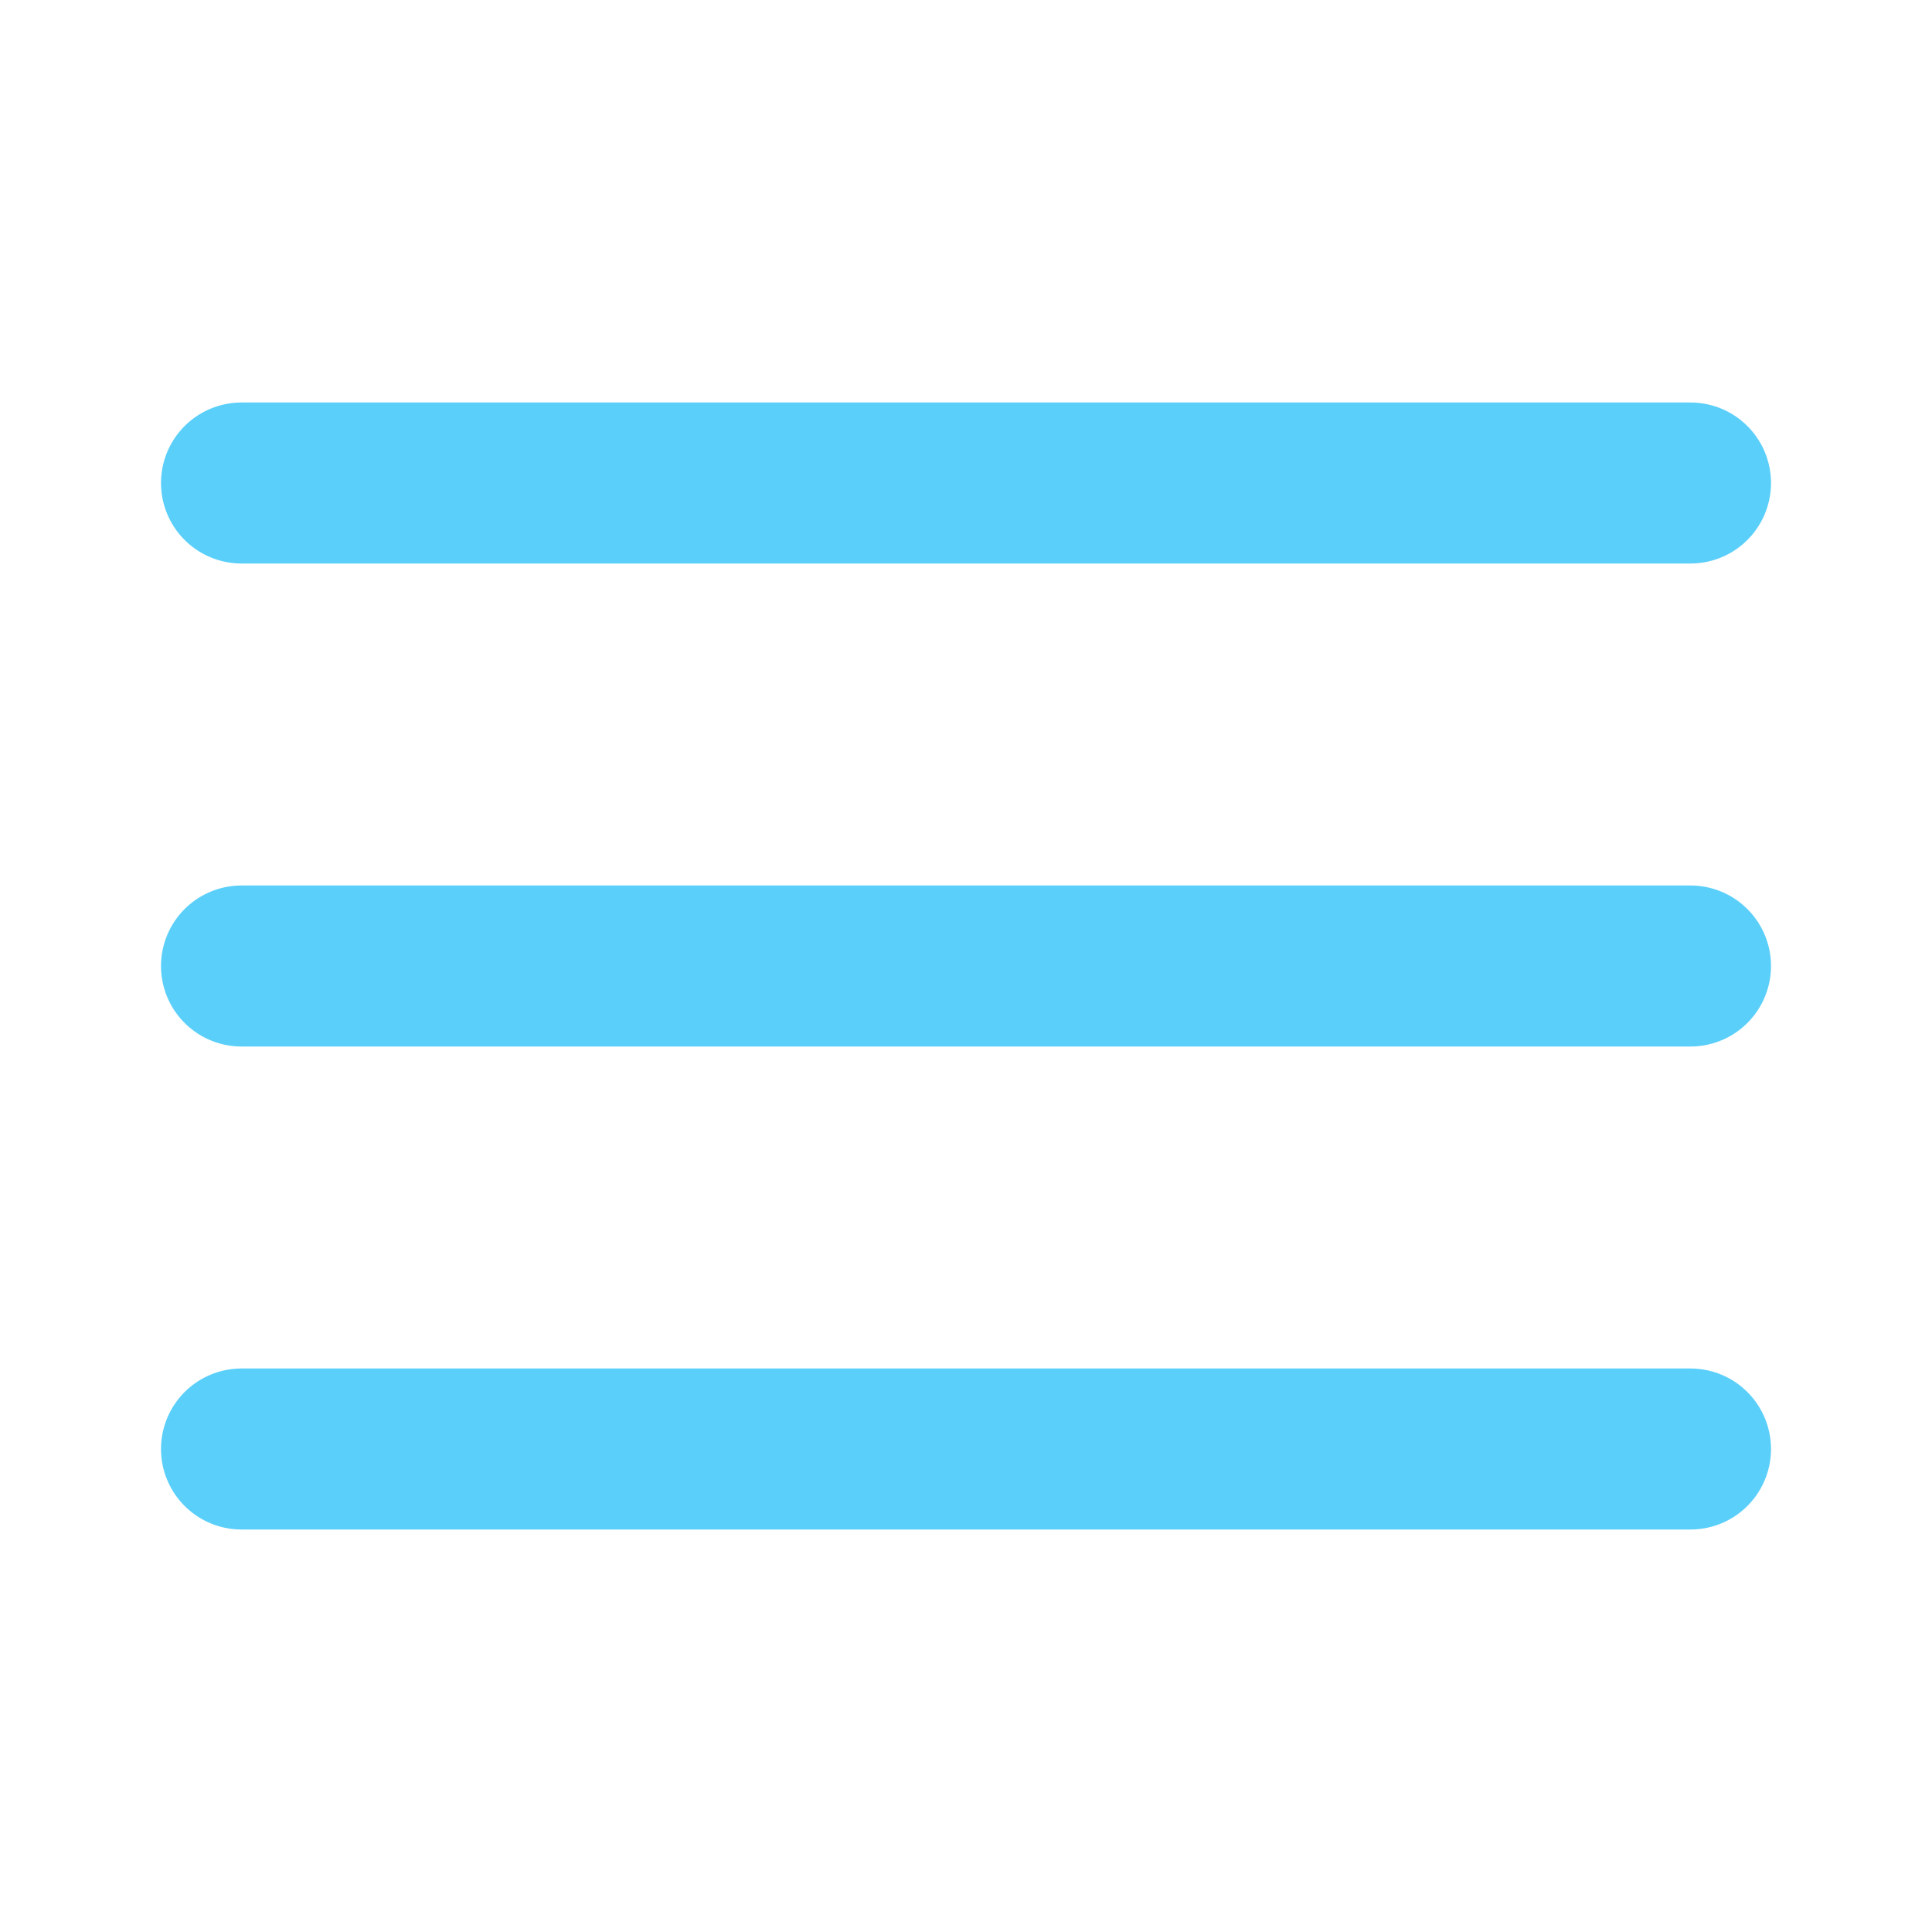
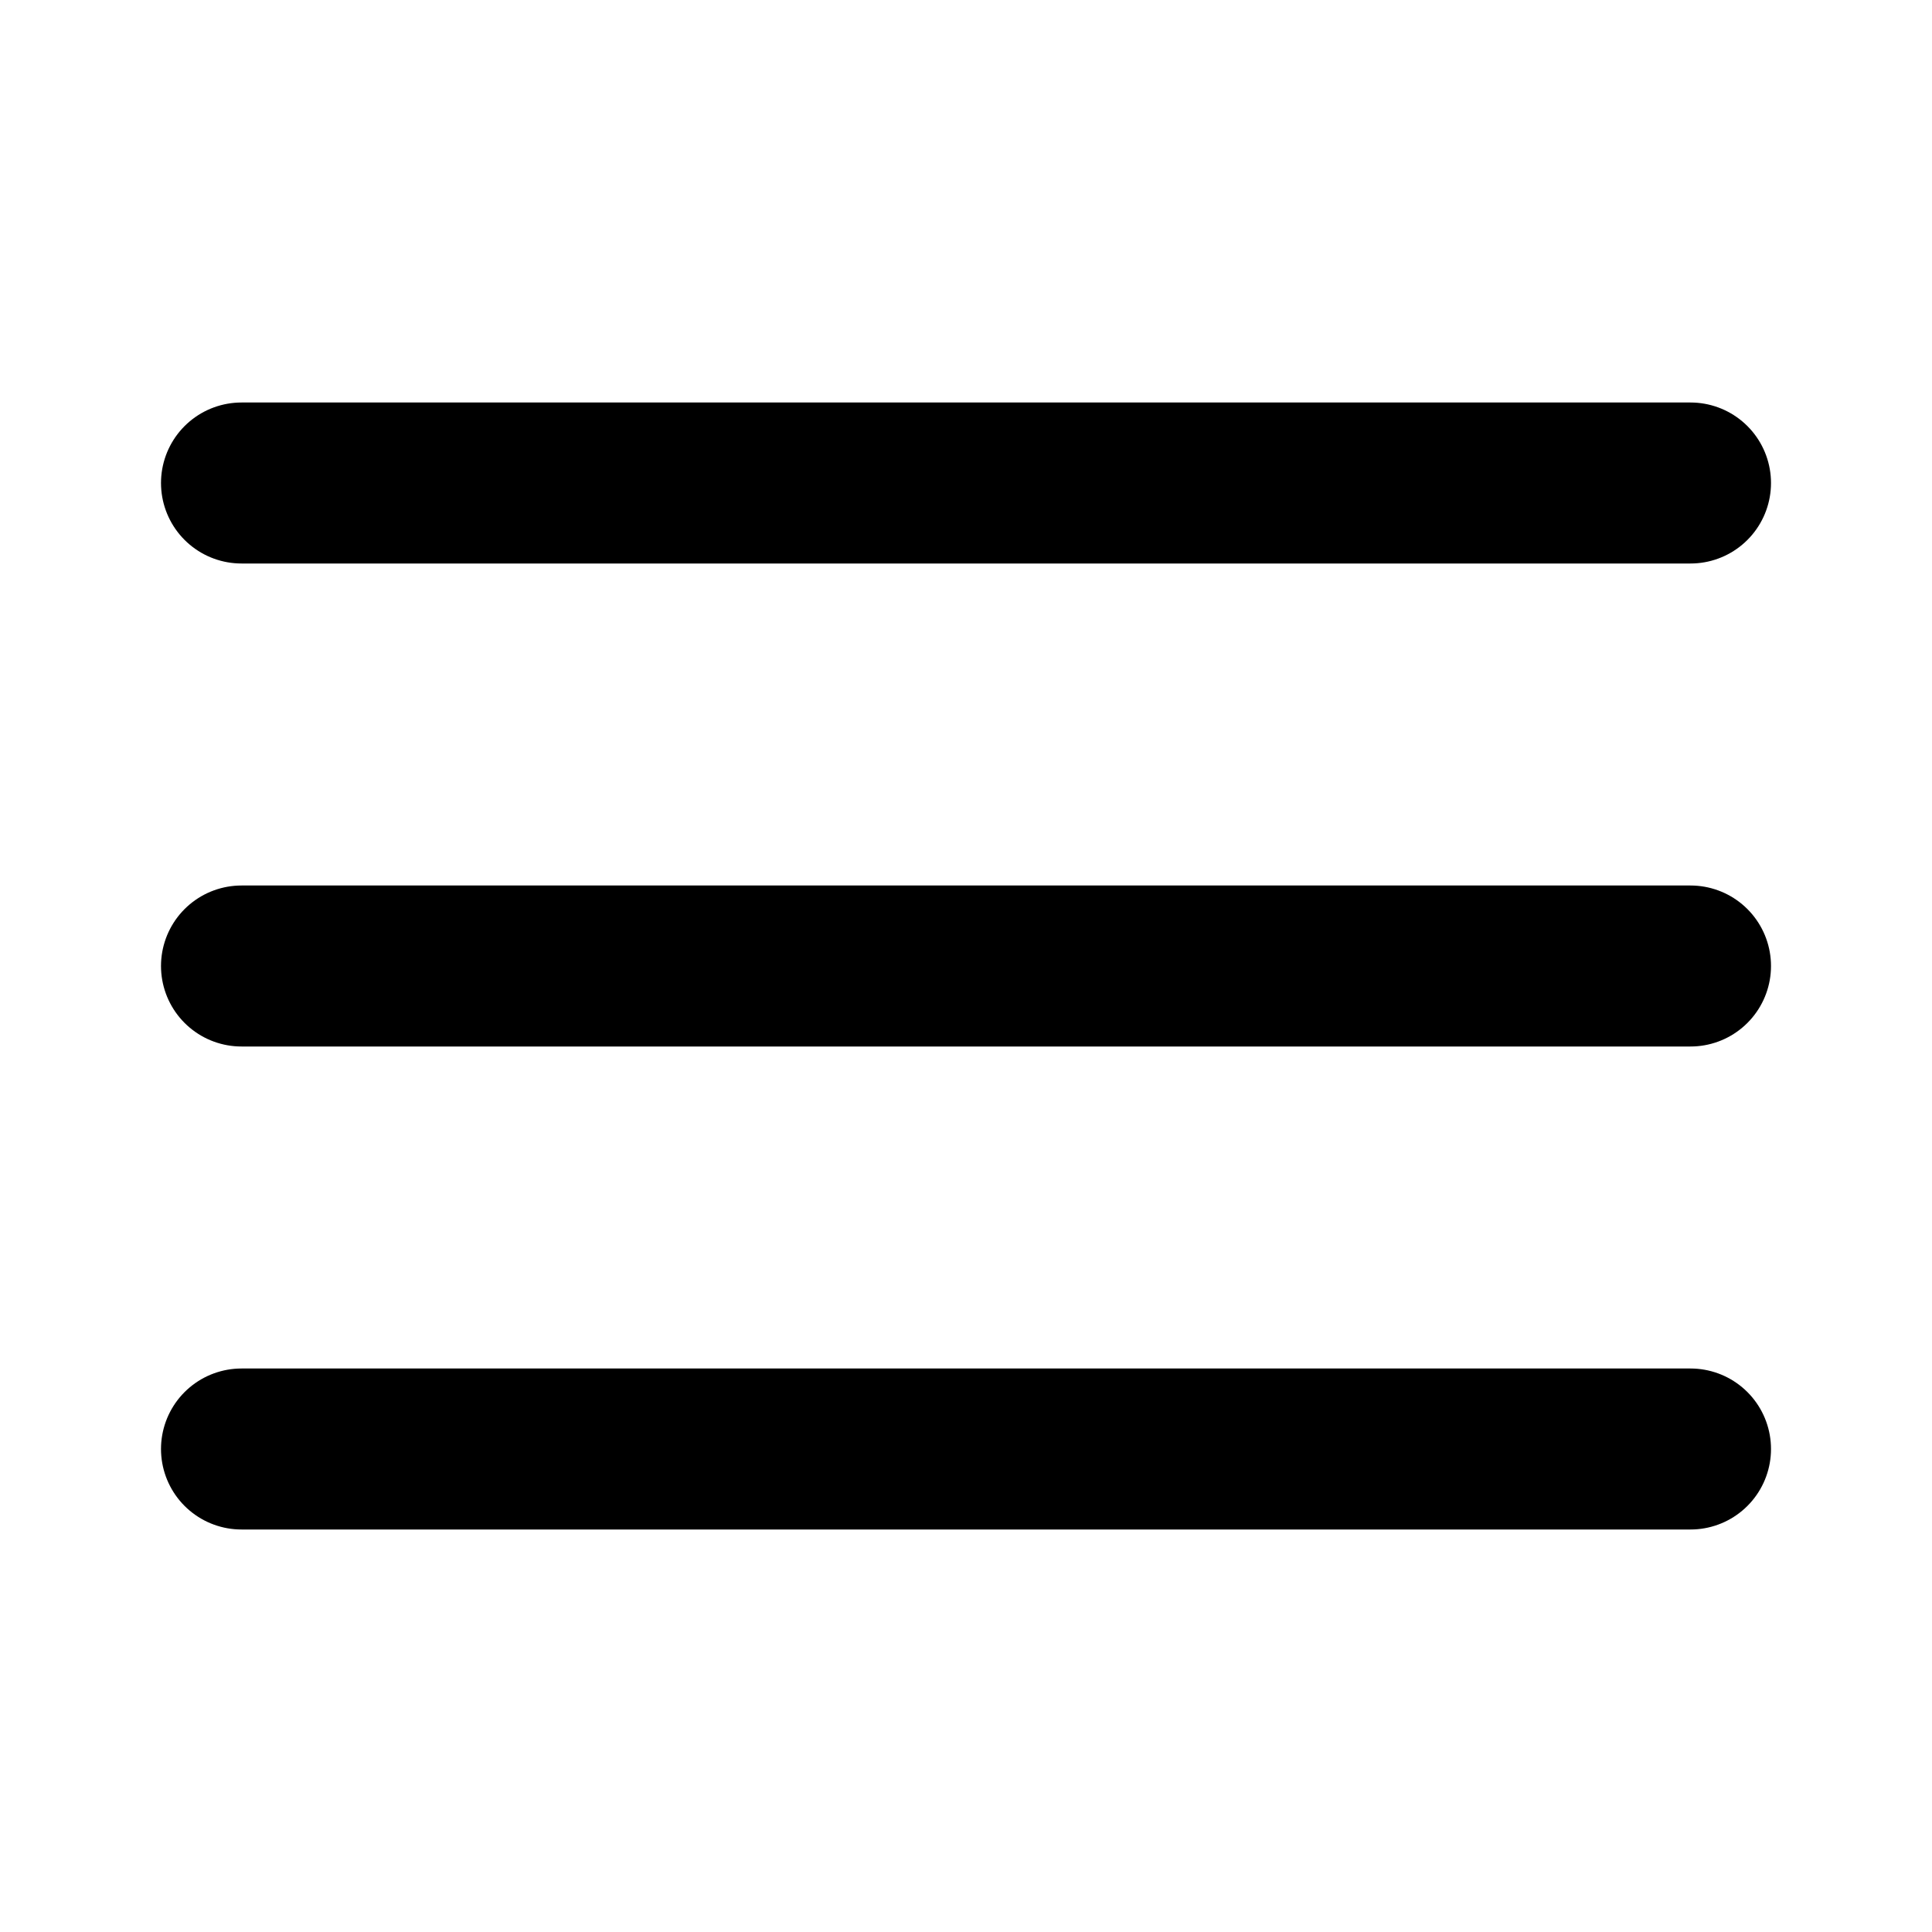
- <svg xmlns="http://www.w3.org/2000/svg" viewBox="0 0 24 24" fill="none" stroke="#5acffa" stroke-width="2" stroke-linecap="round" stroke-linejoin="round">
+ <svg xmlns="http://www.w3.org/2000/svg" viewBox="0 0 24 24" fill="none" stroke="#000000" stroke-width="2" stroke-linecap="round" stroke-linejoin="round">
  <line x1="3" y1="6" x2="21" y2="6" />
  <line x1="3" y1="12" x2="21" y2="12" />
  <line x1="3" y1="18" x2="21" y2="18" />
</svg>
